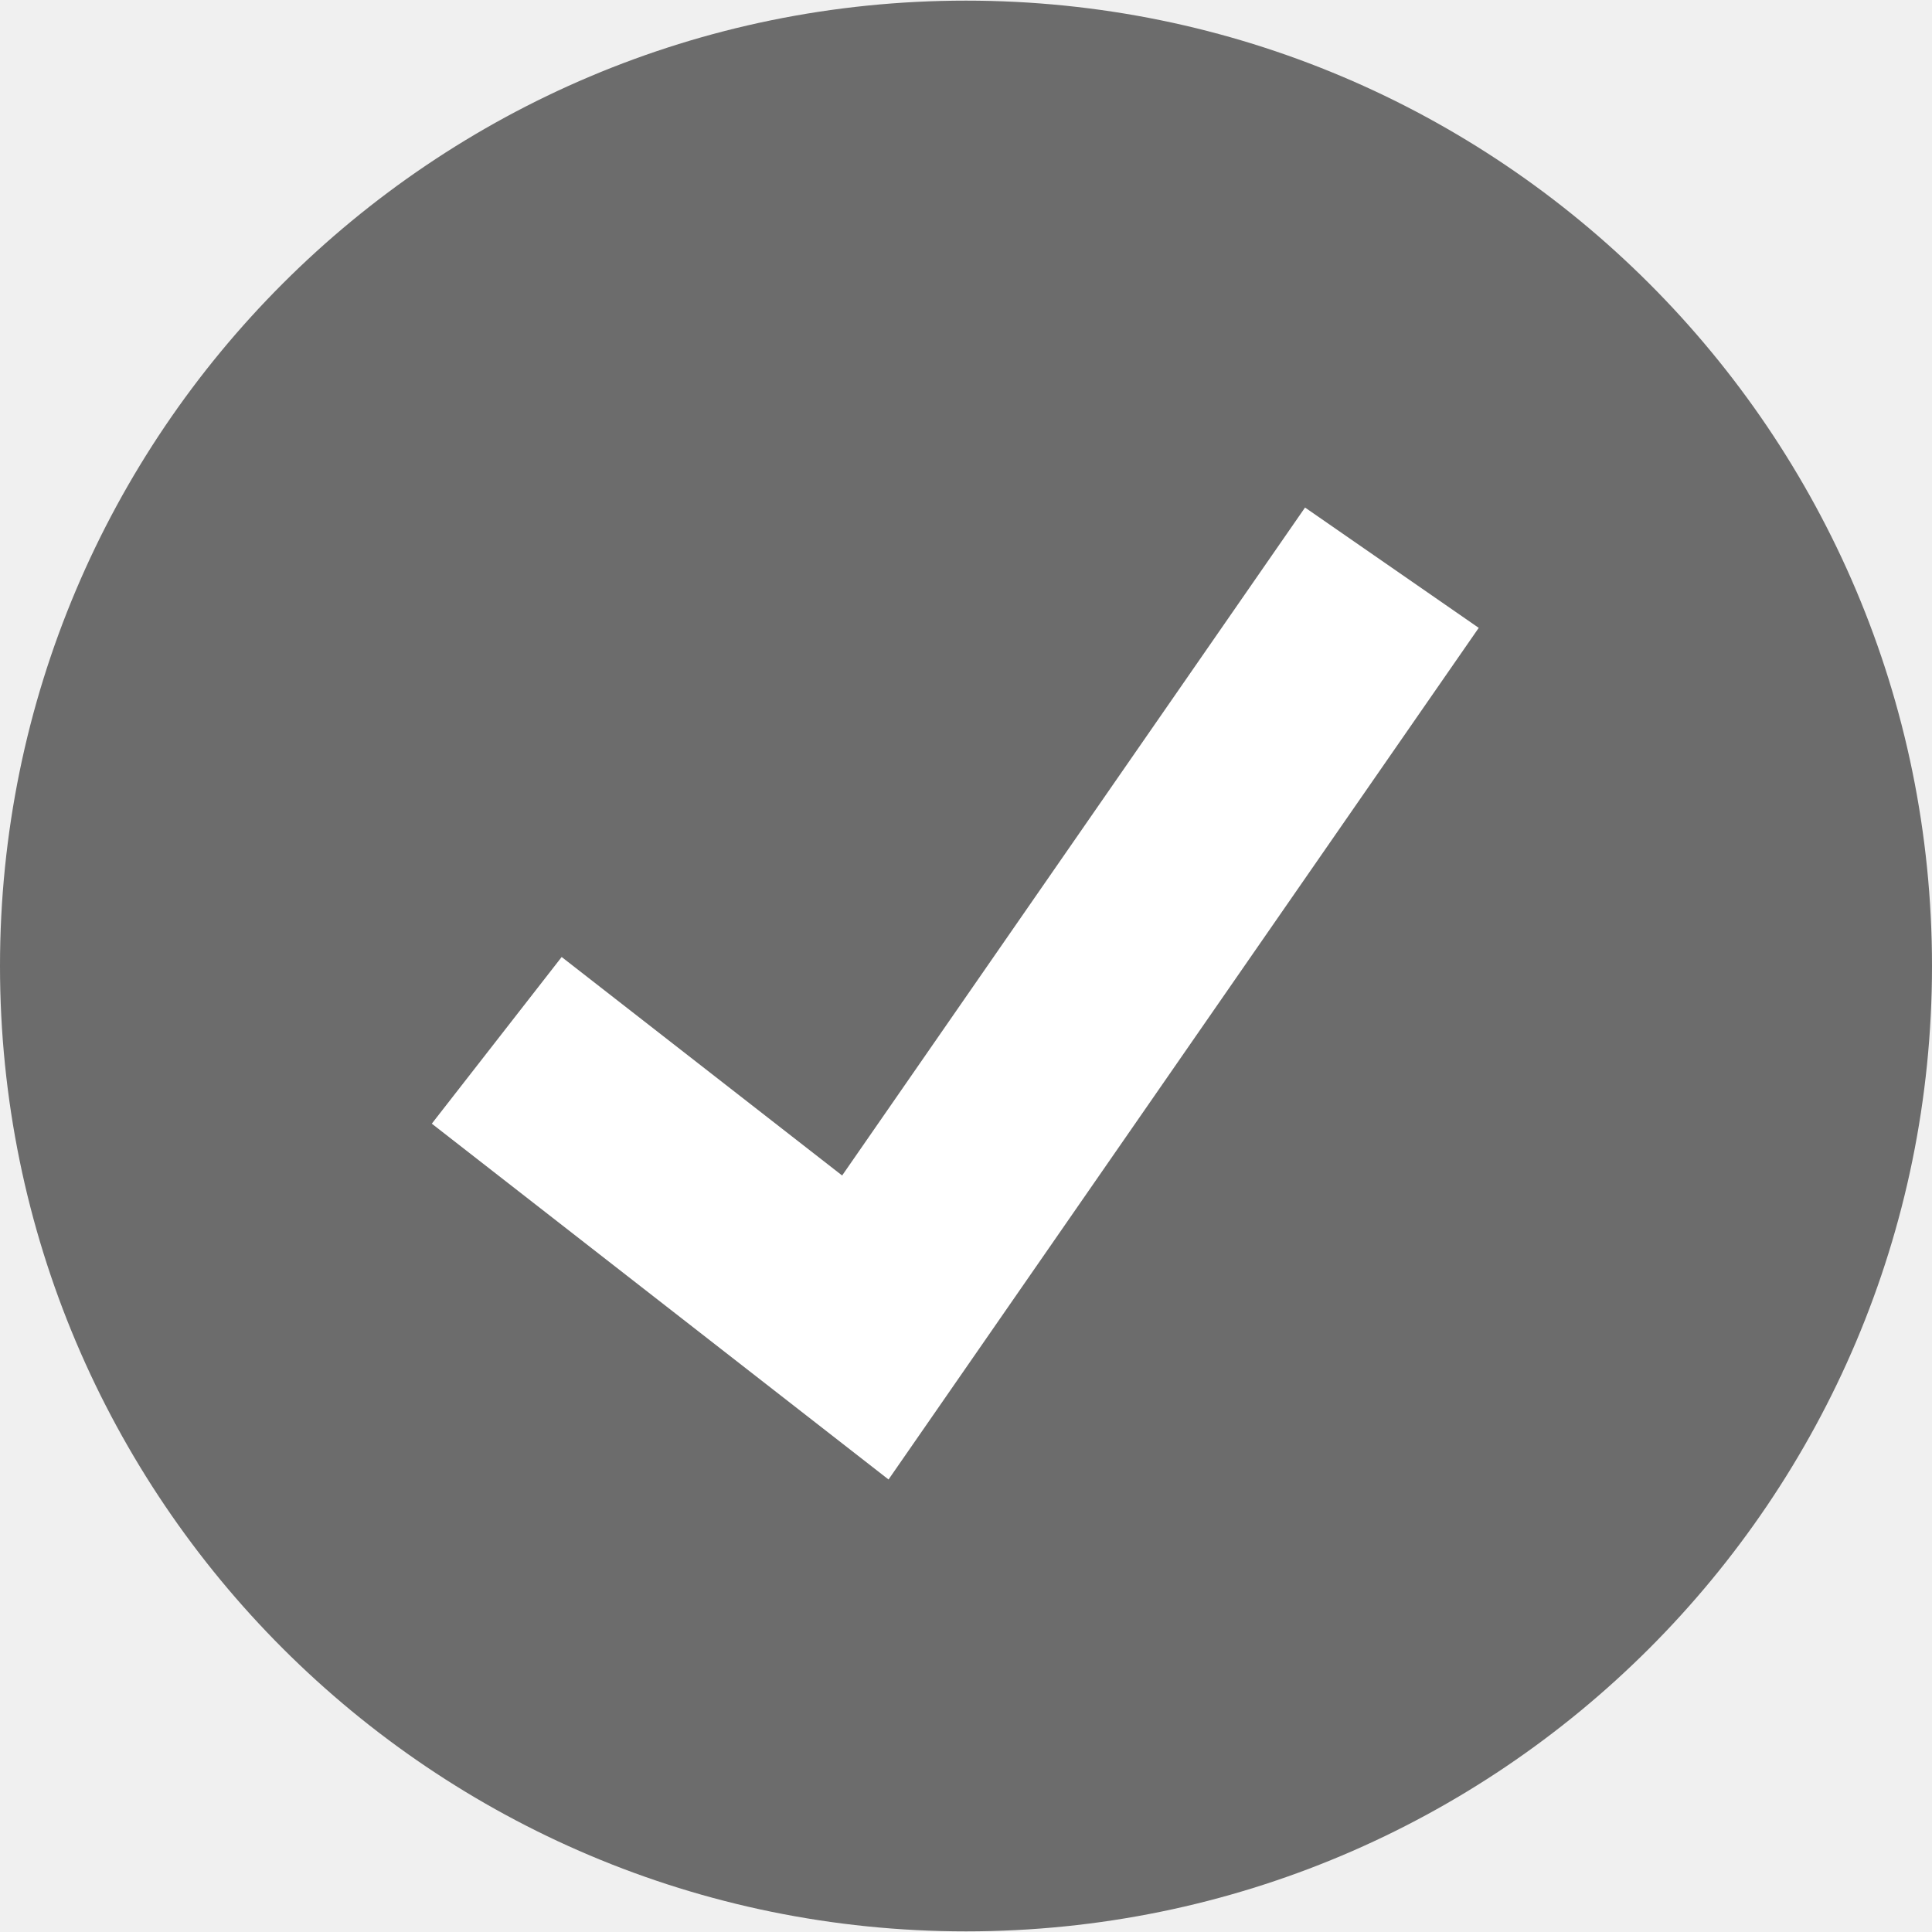
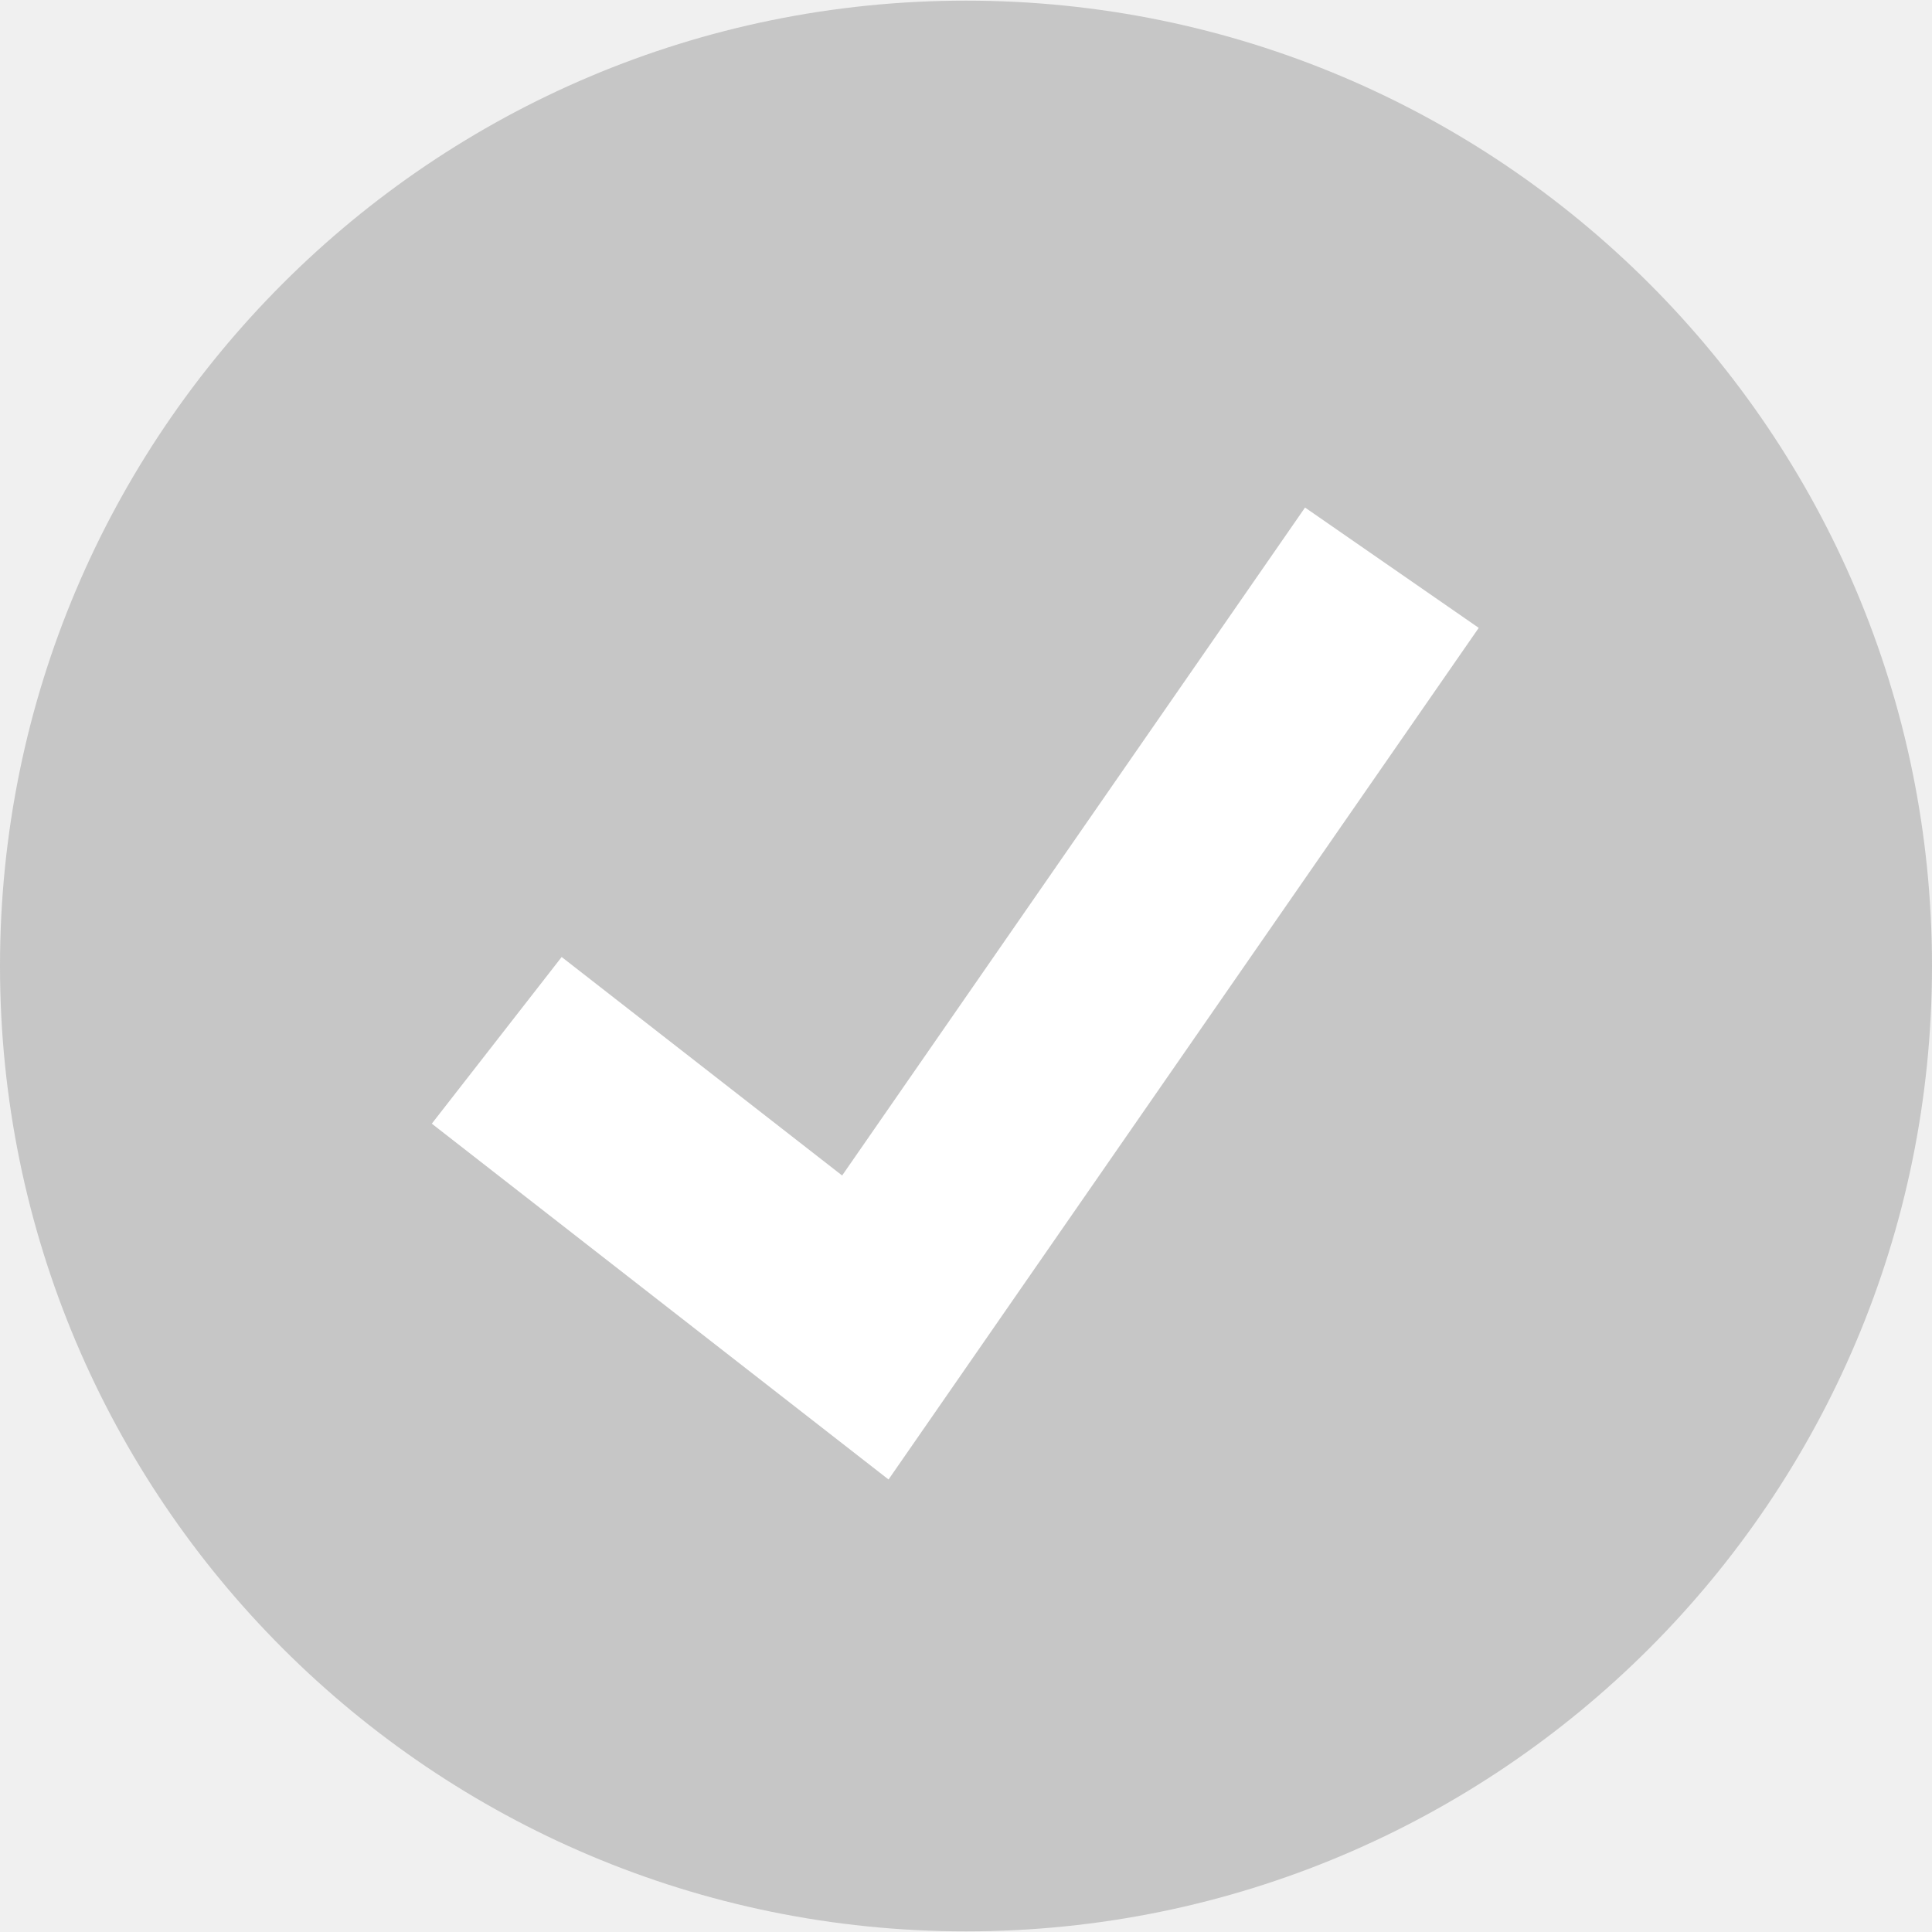
<svg xmlns="http://www.w3.org/2000/svg" version="1.1" id="Layer_1" x="0px" y="0px" viewBox="0 0 512 512" style="enable-background:new 0 0 512 512;" xml:space="preserve">
-   <ellipse style="fill:#6C6C6C;" cx="256" cy="256" rx="256" ry="255.832" />
+   <ellipse style="fill:#C6C6C6;" cx="256" cy="256" rx="256" ry="255.832" />
  <polygon style="fill:#FFFFFF;" points="235.472,392.08 114.432,297.784 148.848,253.616 223.176,311.52 345.848,134.504   391.88,166.392 " />
</svg>
